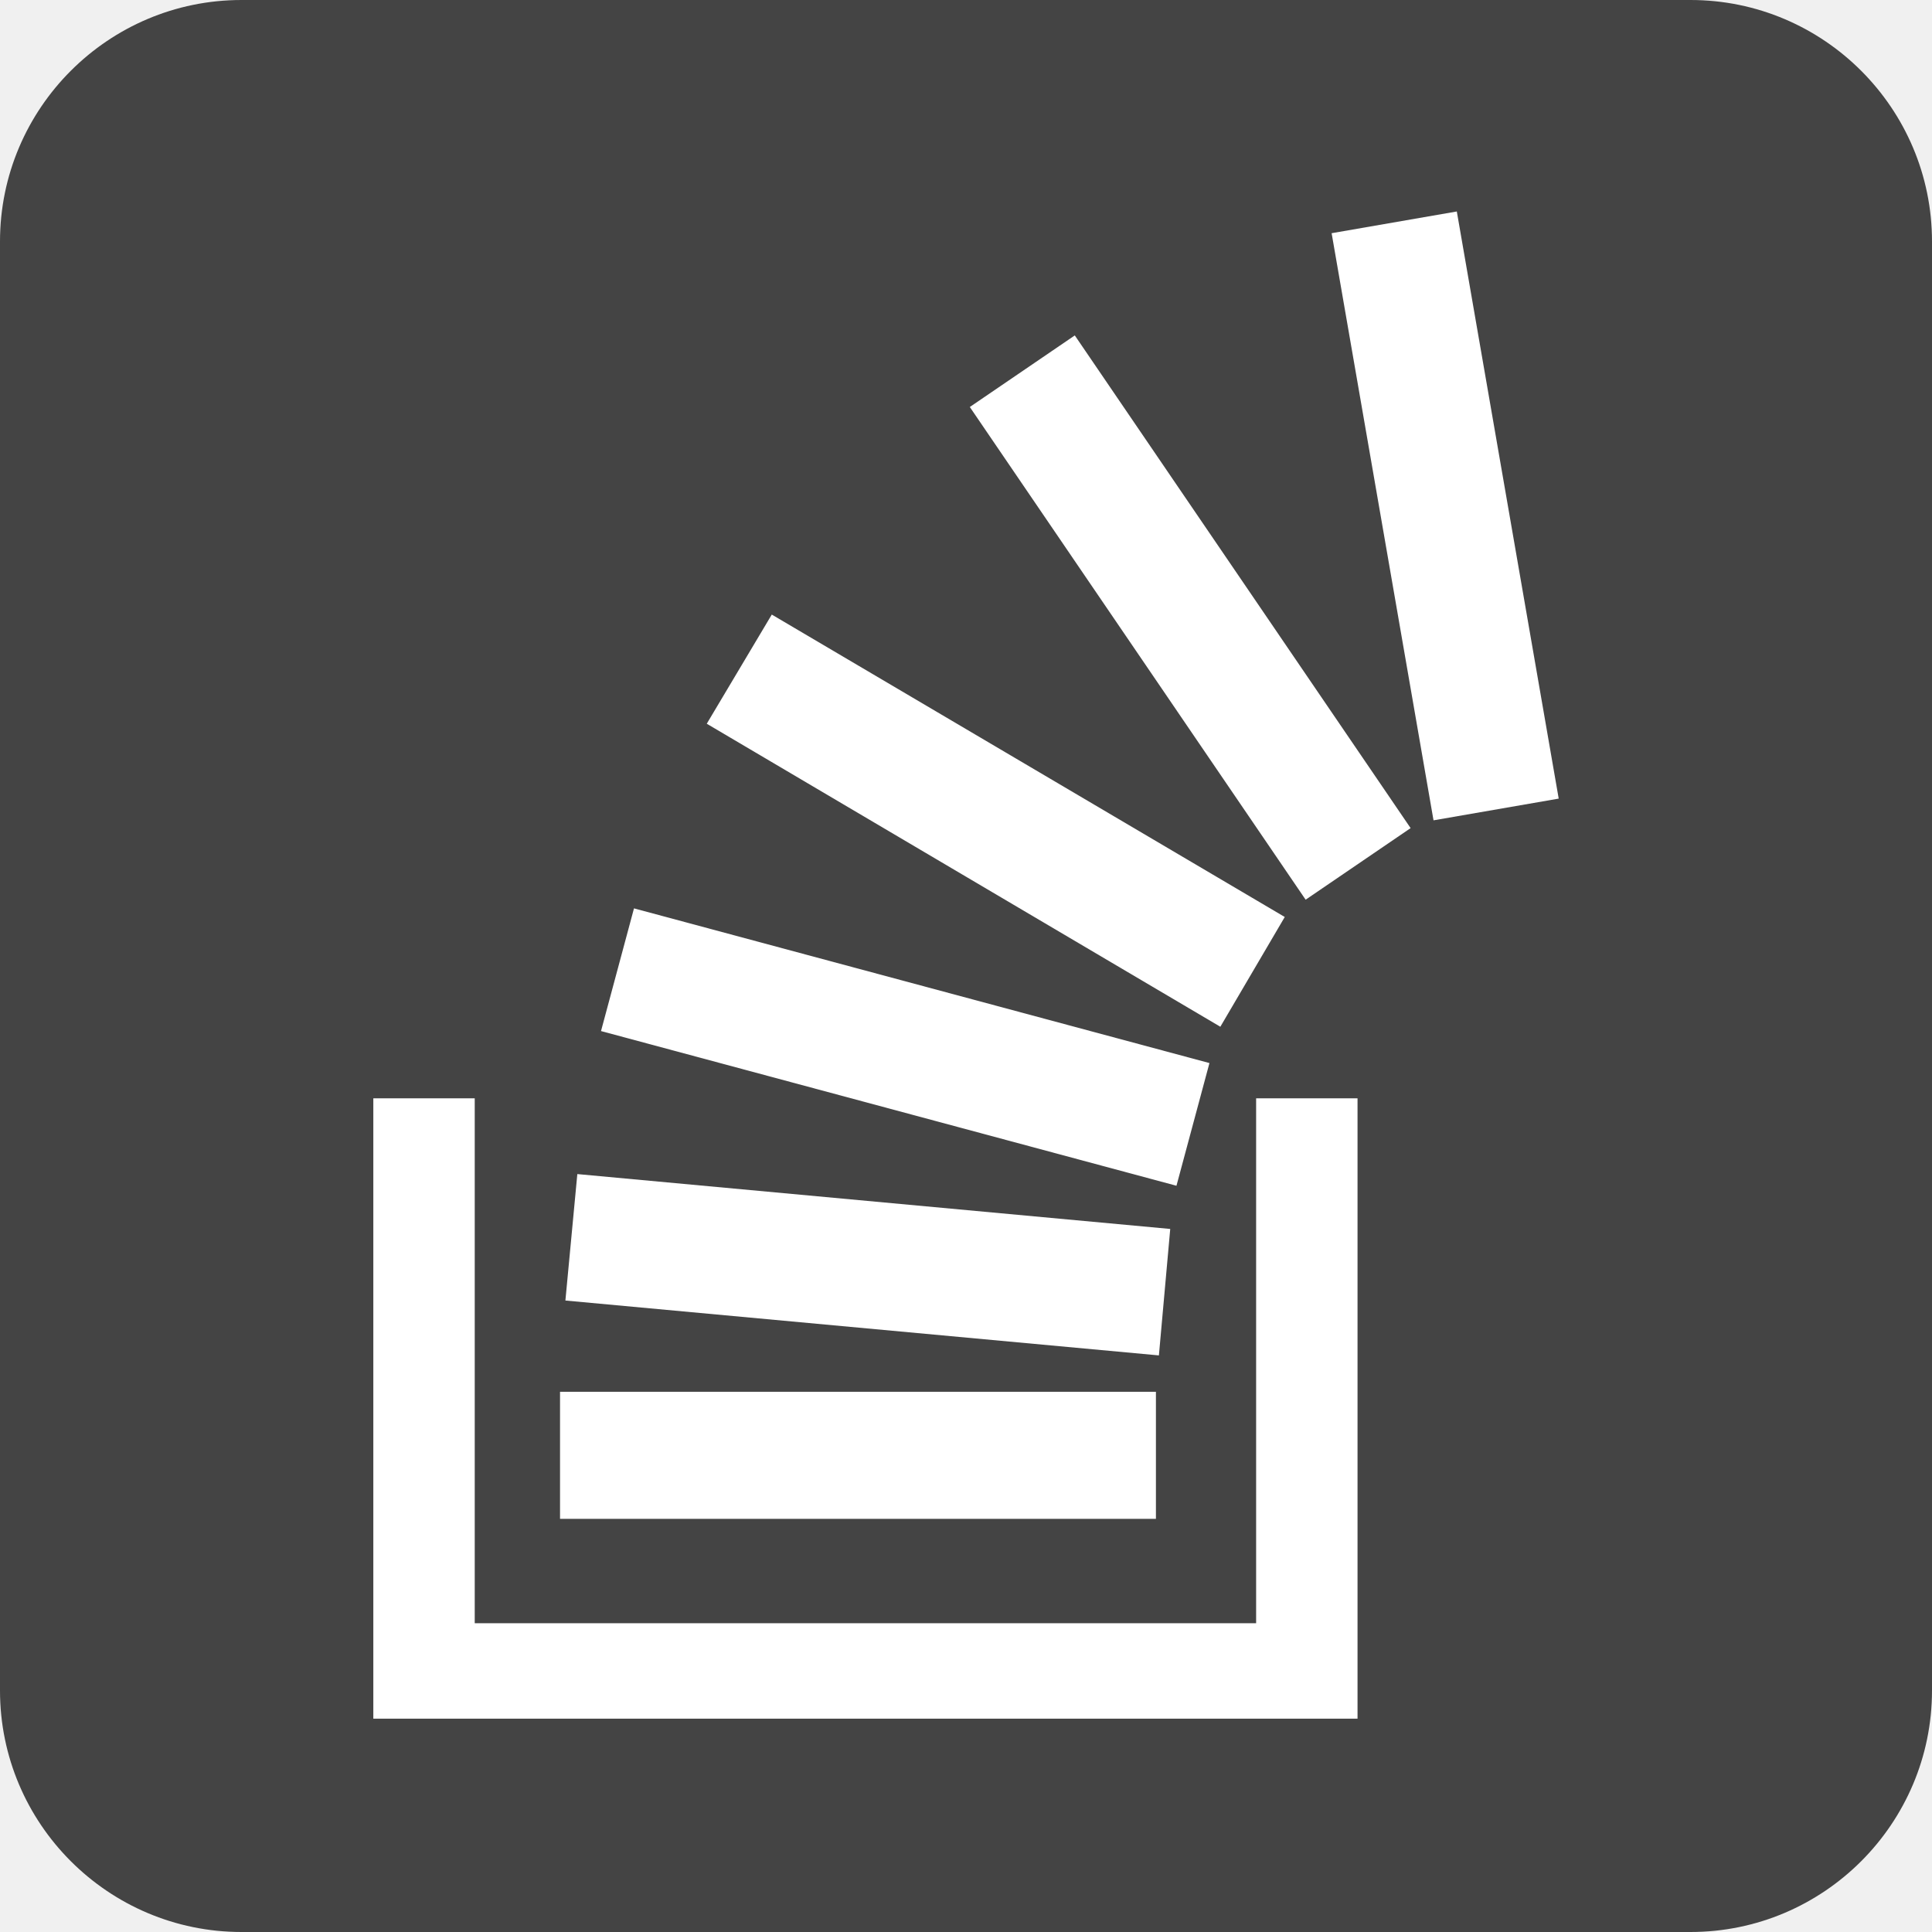
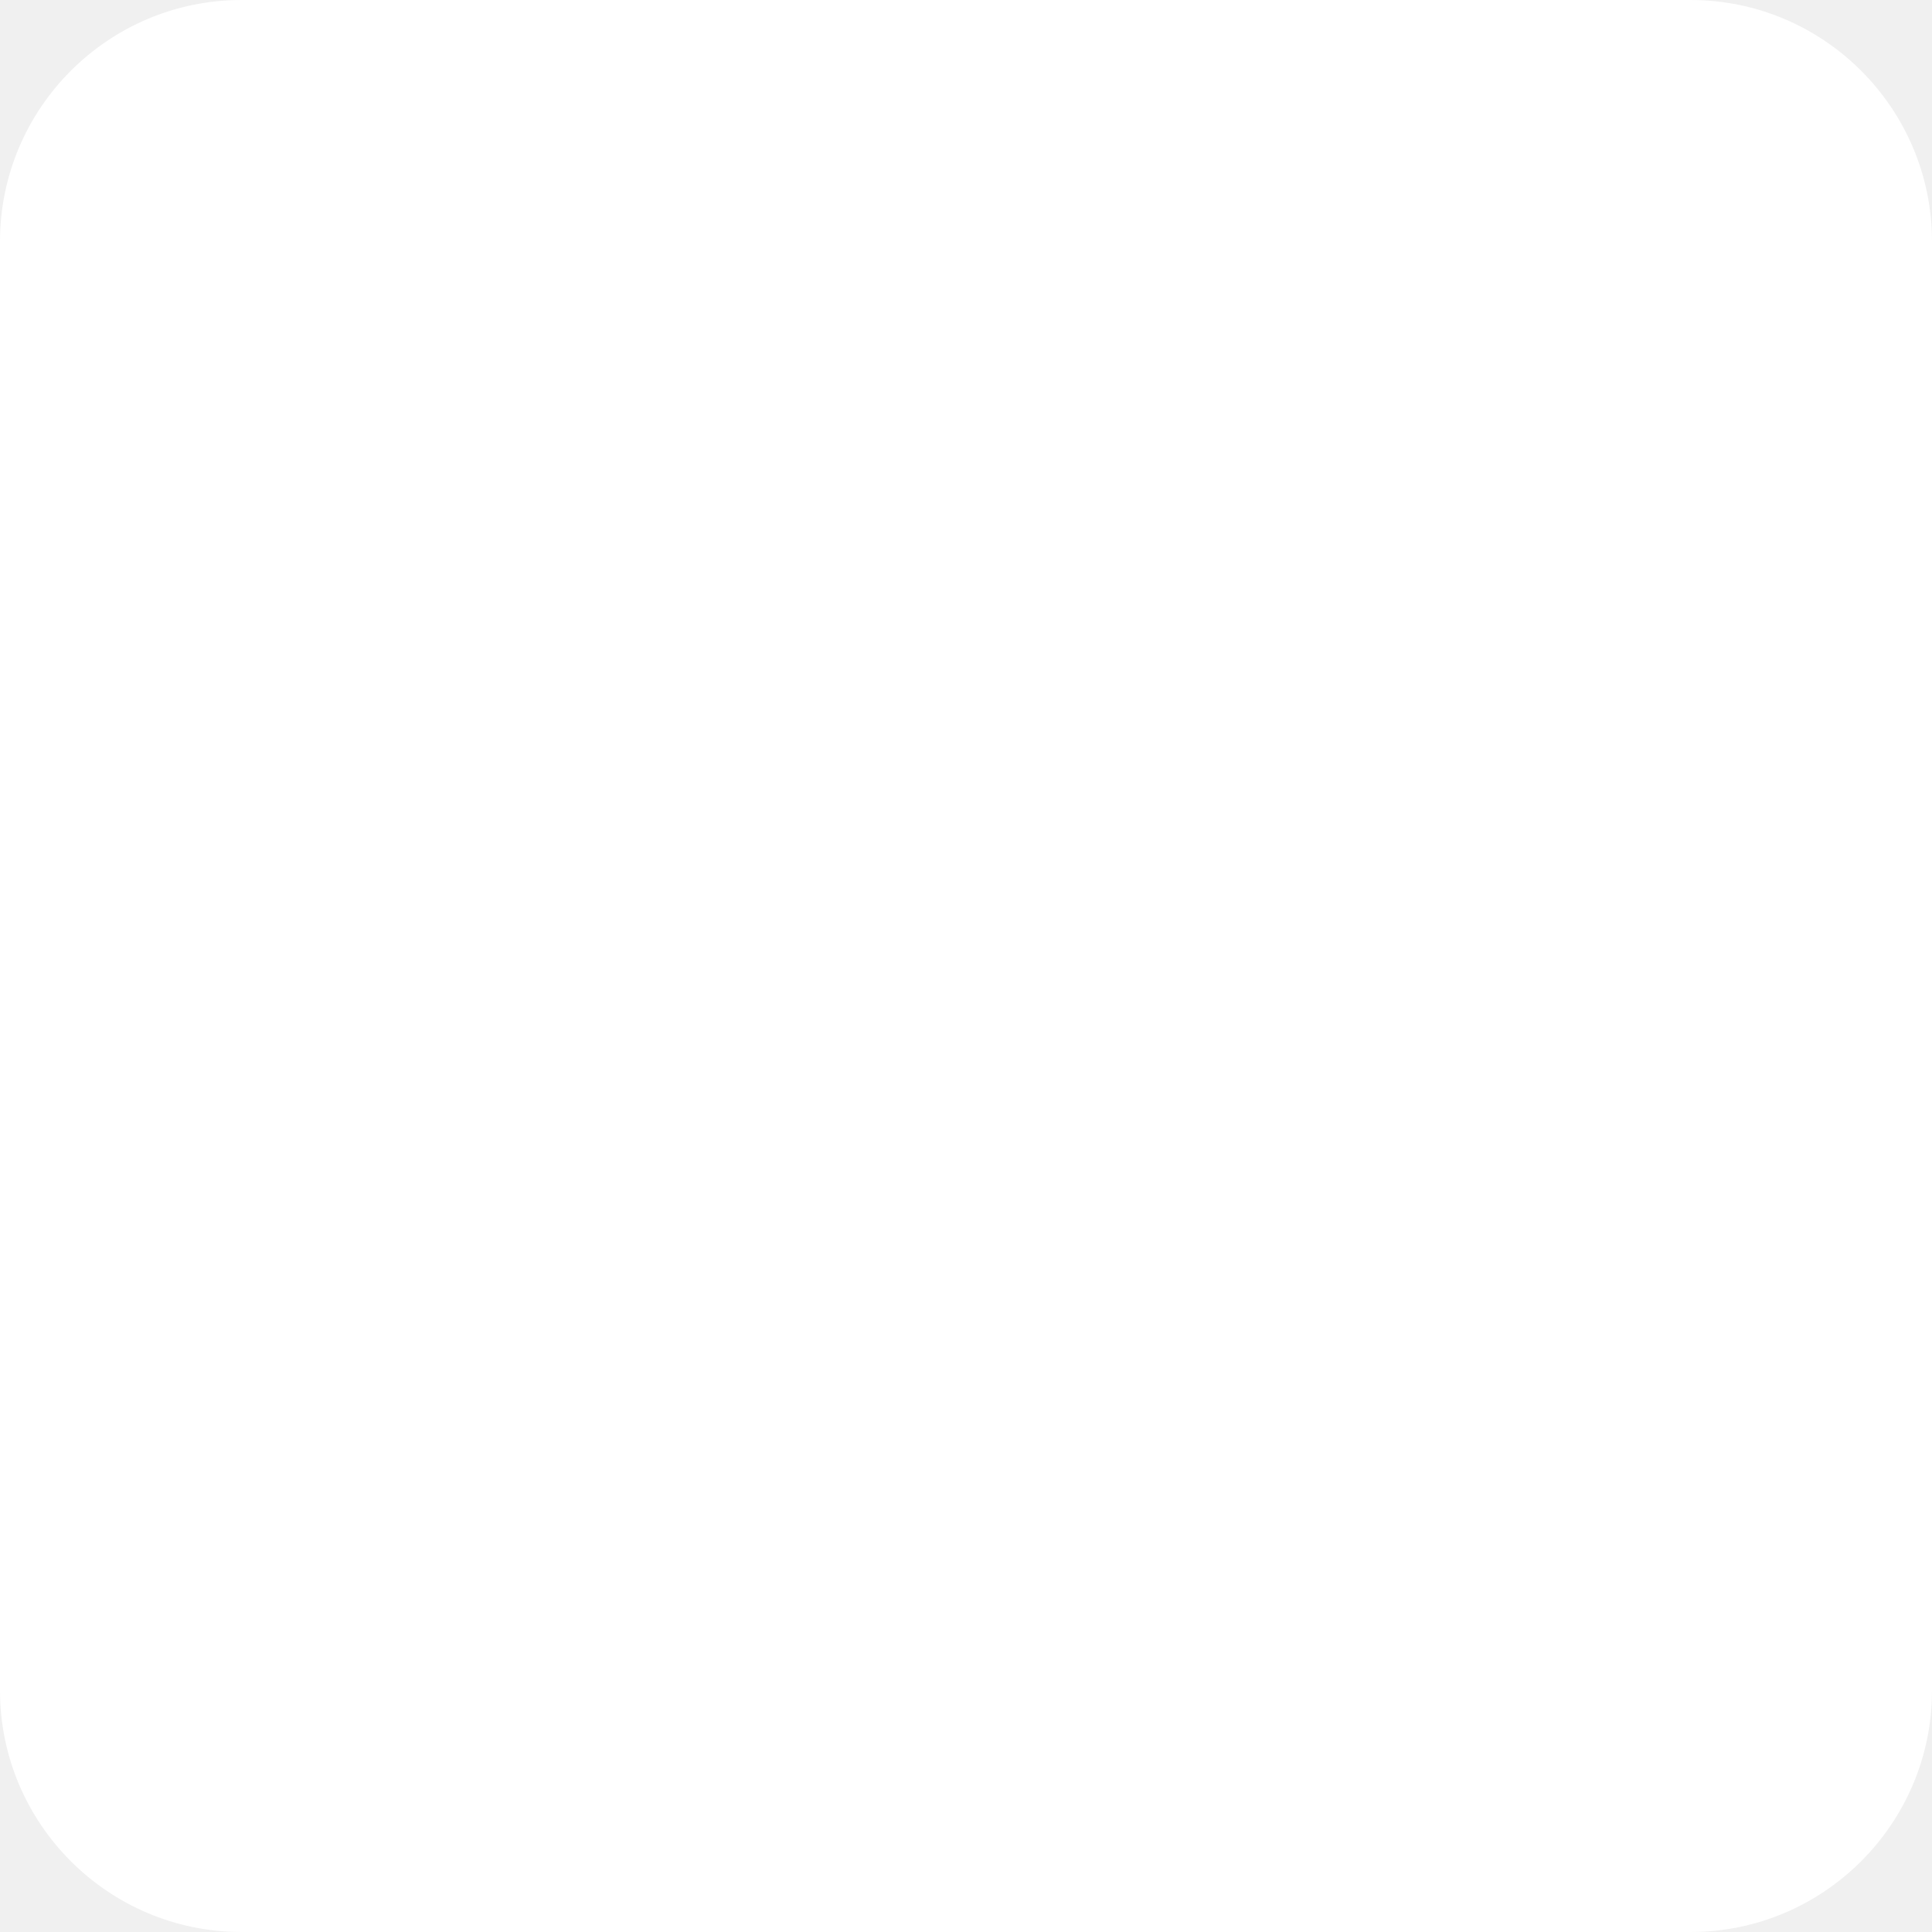
<svg xmlns="http://www.w3.org/2000/svg" viewBox="0 0 512 512">
  <style type="text/css">  
	.st0{fill:#444444;}
	.st1{fill:#FFFFFF;}
</style>
-   <path class="st0" d="M64 0h384c35.3 0 64 28.7 64 64v384c0 35.3-28.7 64-64 64H64c-35.3 0-64-28.7-64-64V64C0 28.7 28.7 0 64 0z" />
+   <path class="st0 st1 img-fluid connect" d="M64 0h384c35.3 0 64 28.7 64 64v384c0 35.3-28.7 64-64 64H64c-35.3 0-64-28.7-64-64V64C0 28.7 28.7 0 64 0z" />
  <g transform="matrix(1.580748 0 0 1.580748 -1689.838 -519.699)">
    <rect x="1162.9" y="562.1" class="st1" width="99.9" height="21.3" />
    <rect x="1300.6" y="365.3" transform="matrix(0.9853 -0.171 0.171 0.9853 -51.6906 230.3363)" class="st1" width="21.3" height="99.9" />
    <polygon class="st1" points="1165.8 525.6 1265.2 534.8 1263.3 556 1163.8 546.8 " />
    <rect x="1210.1" y="454.3" transform="matrix(0.2596 -0.9657 0.9657 0.2596 416.9112 1552.282)" class="st1" width="21.3" height="99.9" />
    <polygon class="st1" points="1198.4 431.8 1284.4 482.5 1273.6 500.9 1187.5 450.1 " />
    <polygon class="st1" points="1249.2 385 1305.5 467.6 1287.9 479.6 1231.6 397 " />
    <polygon class="st1" points="1131.9 616.9 1136.9 616.9 1296.6 616.9 1296.6 617.2 1296.6 612.3 1296.6 512.9 1279.6 512.9 1279.6 600.9 1148.6 600.9 1148.6 512.9 1131.6 512.9 1131.6 616.9 " />
  </g>
</svg>
